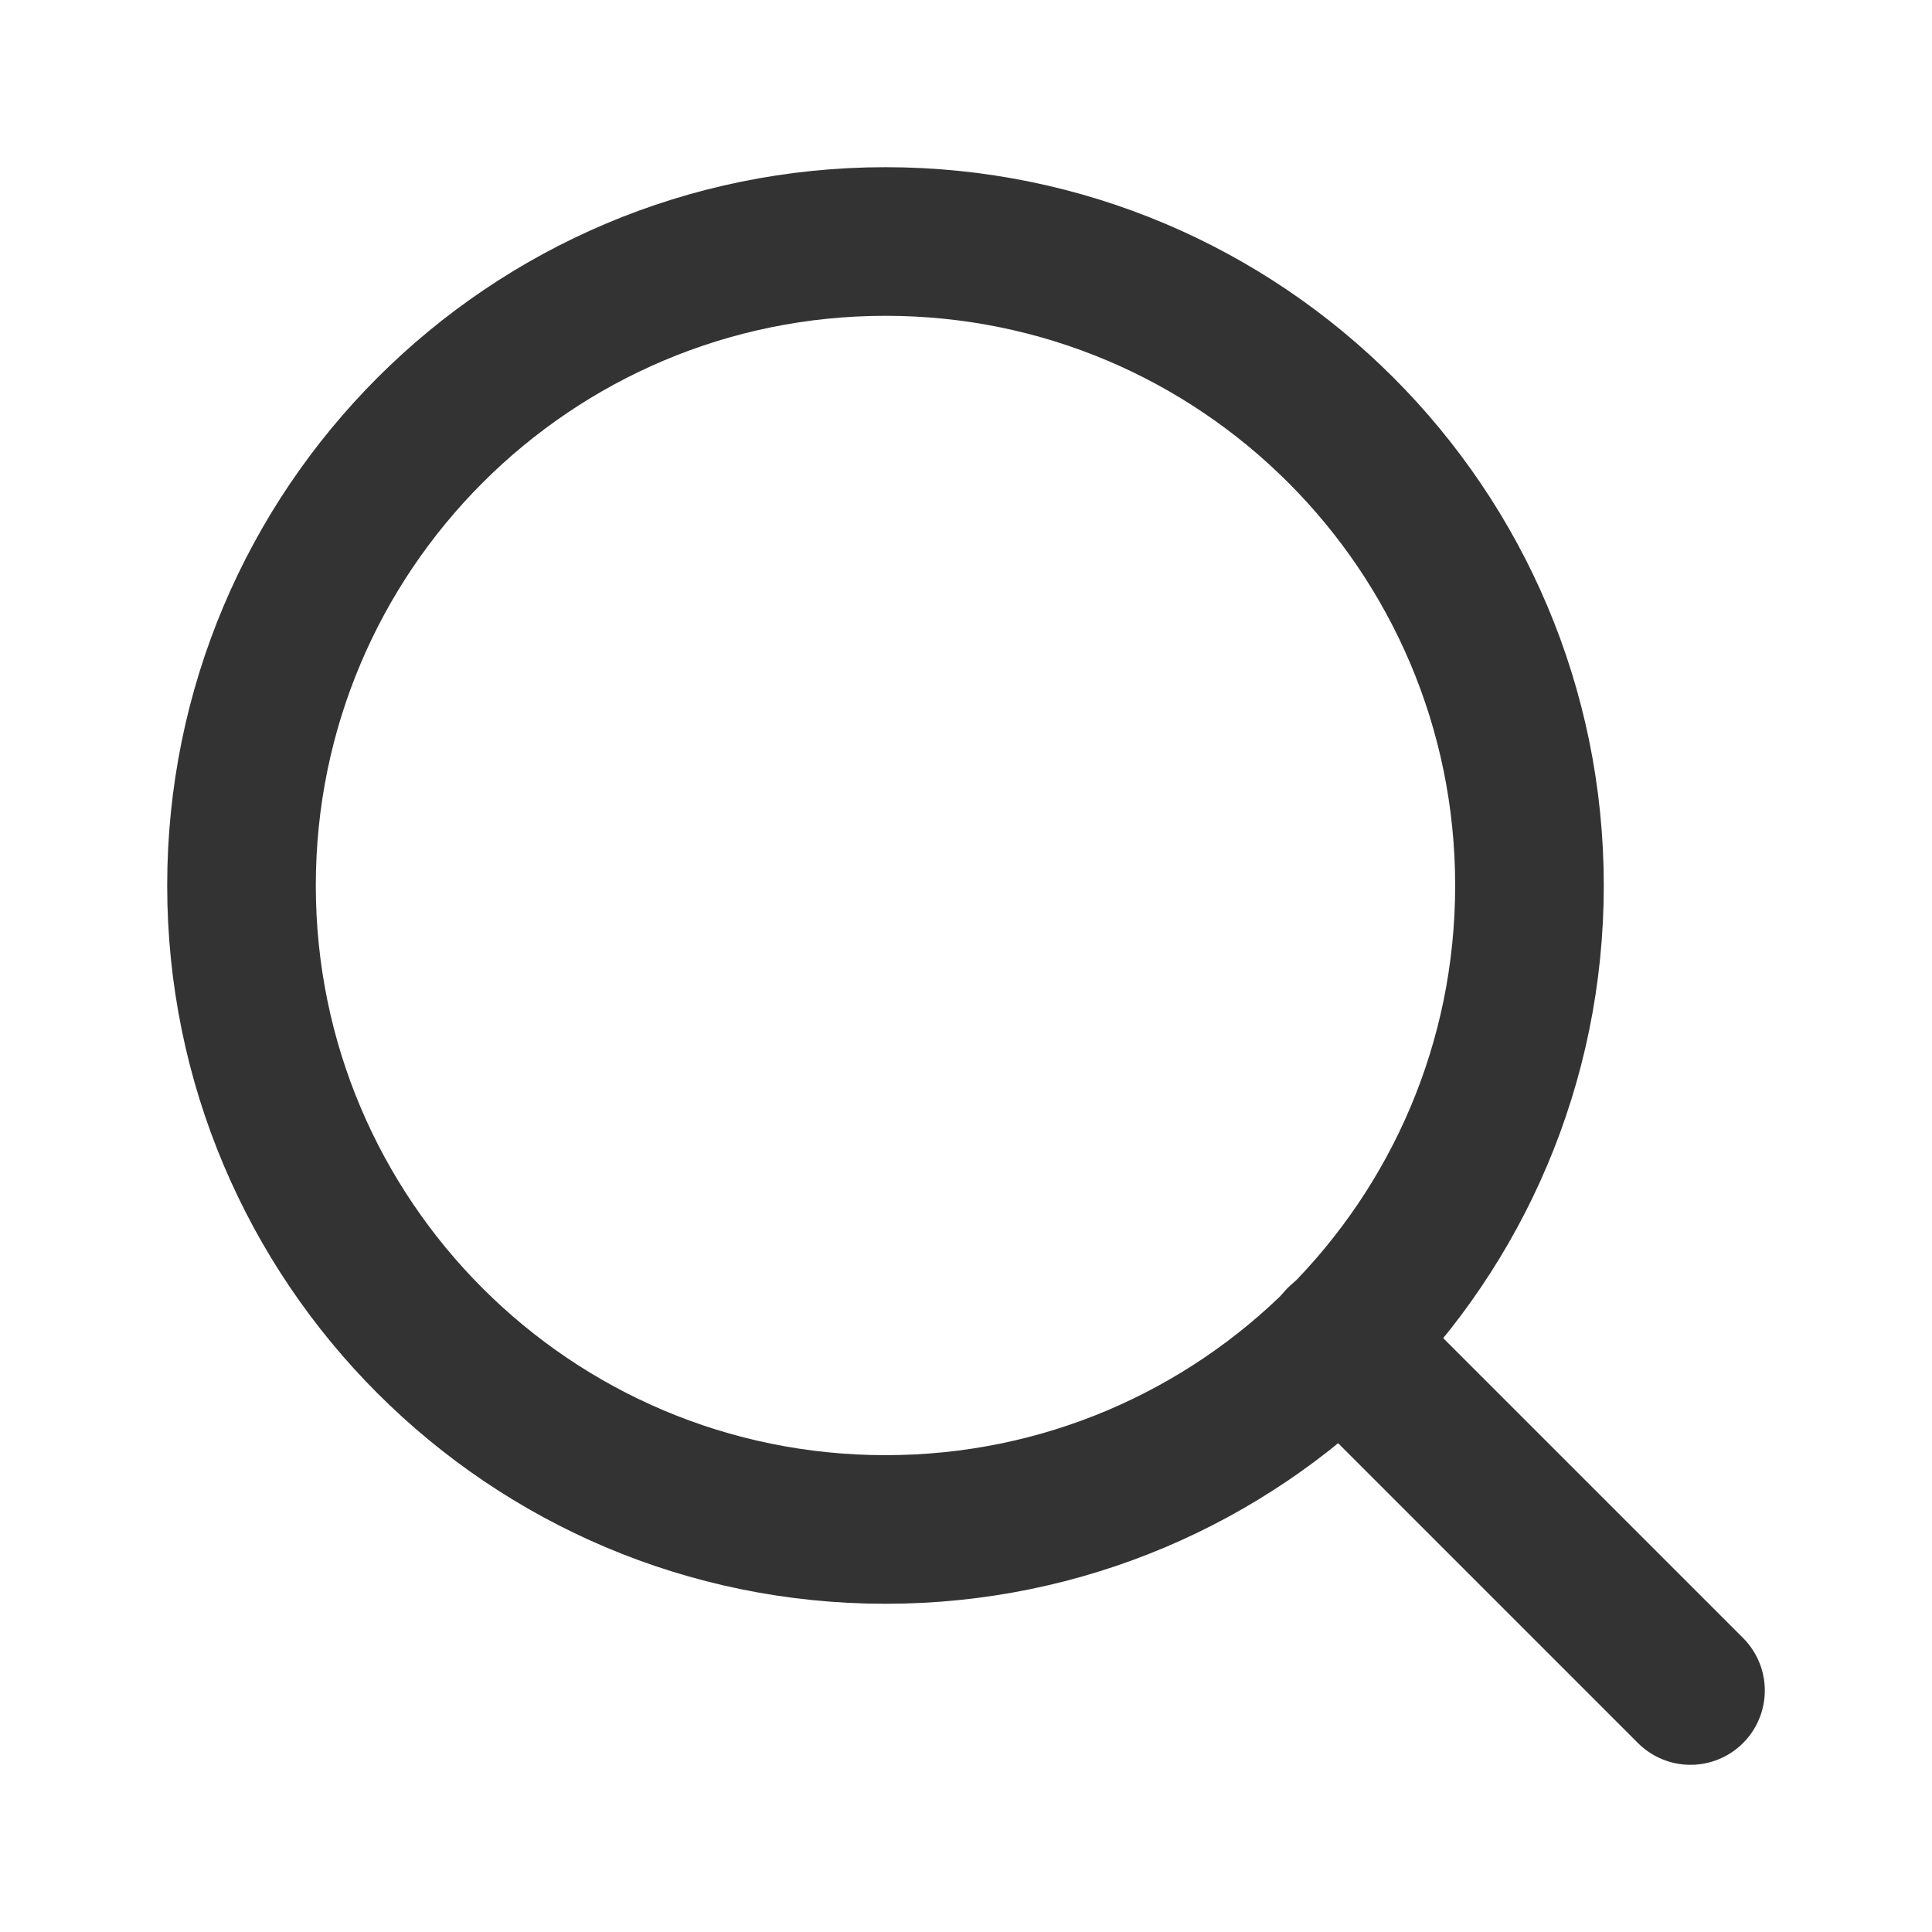
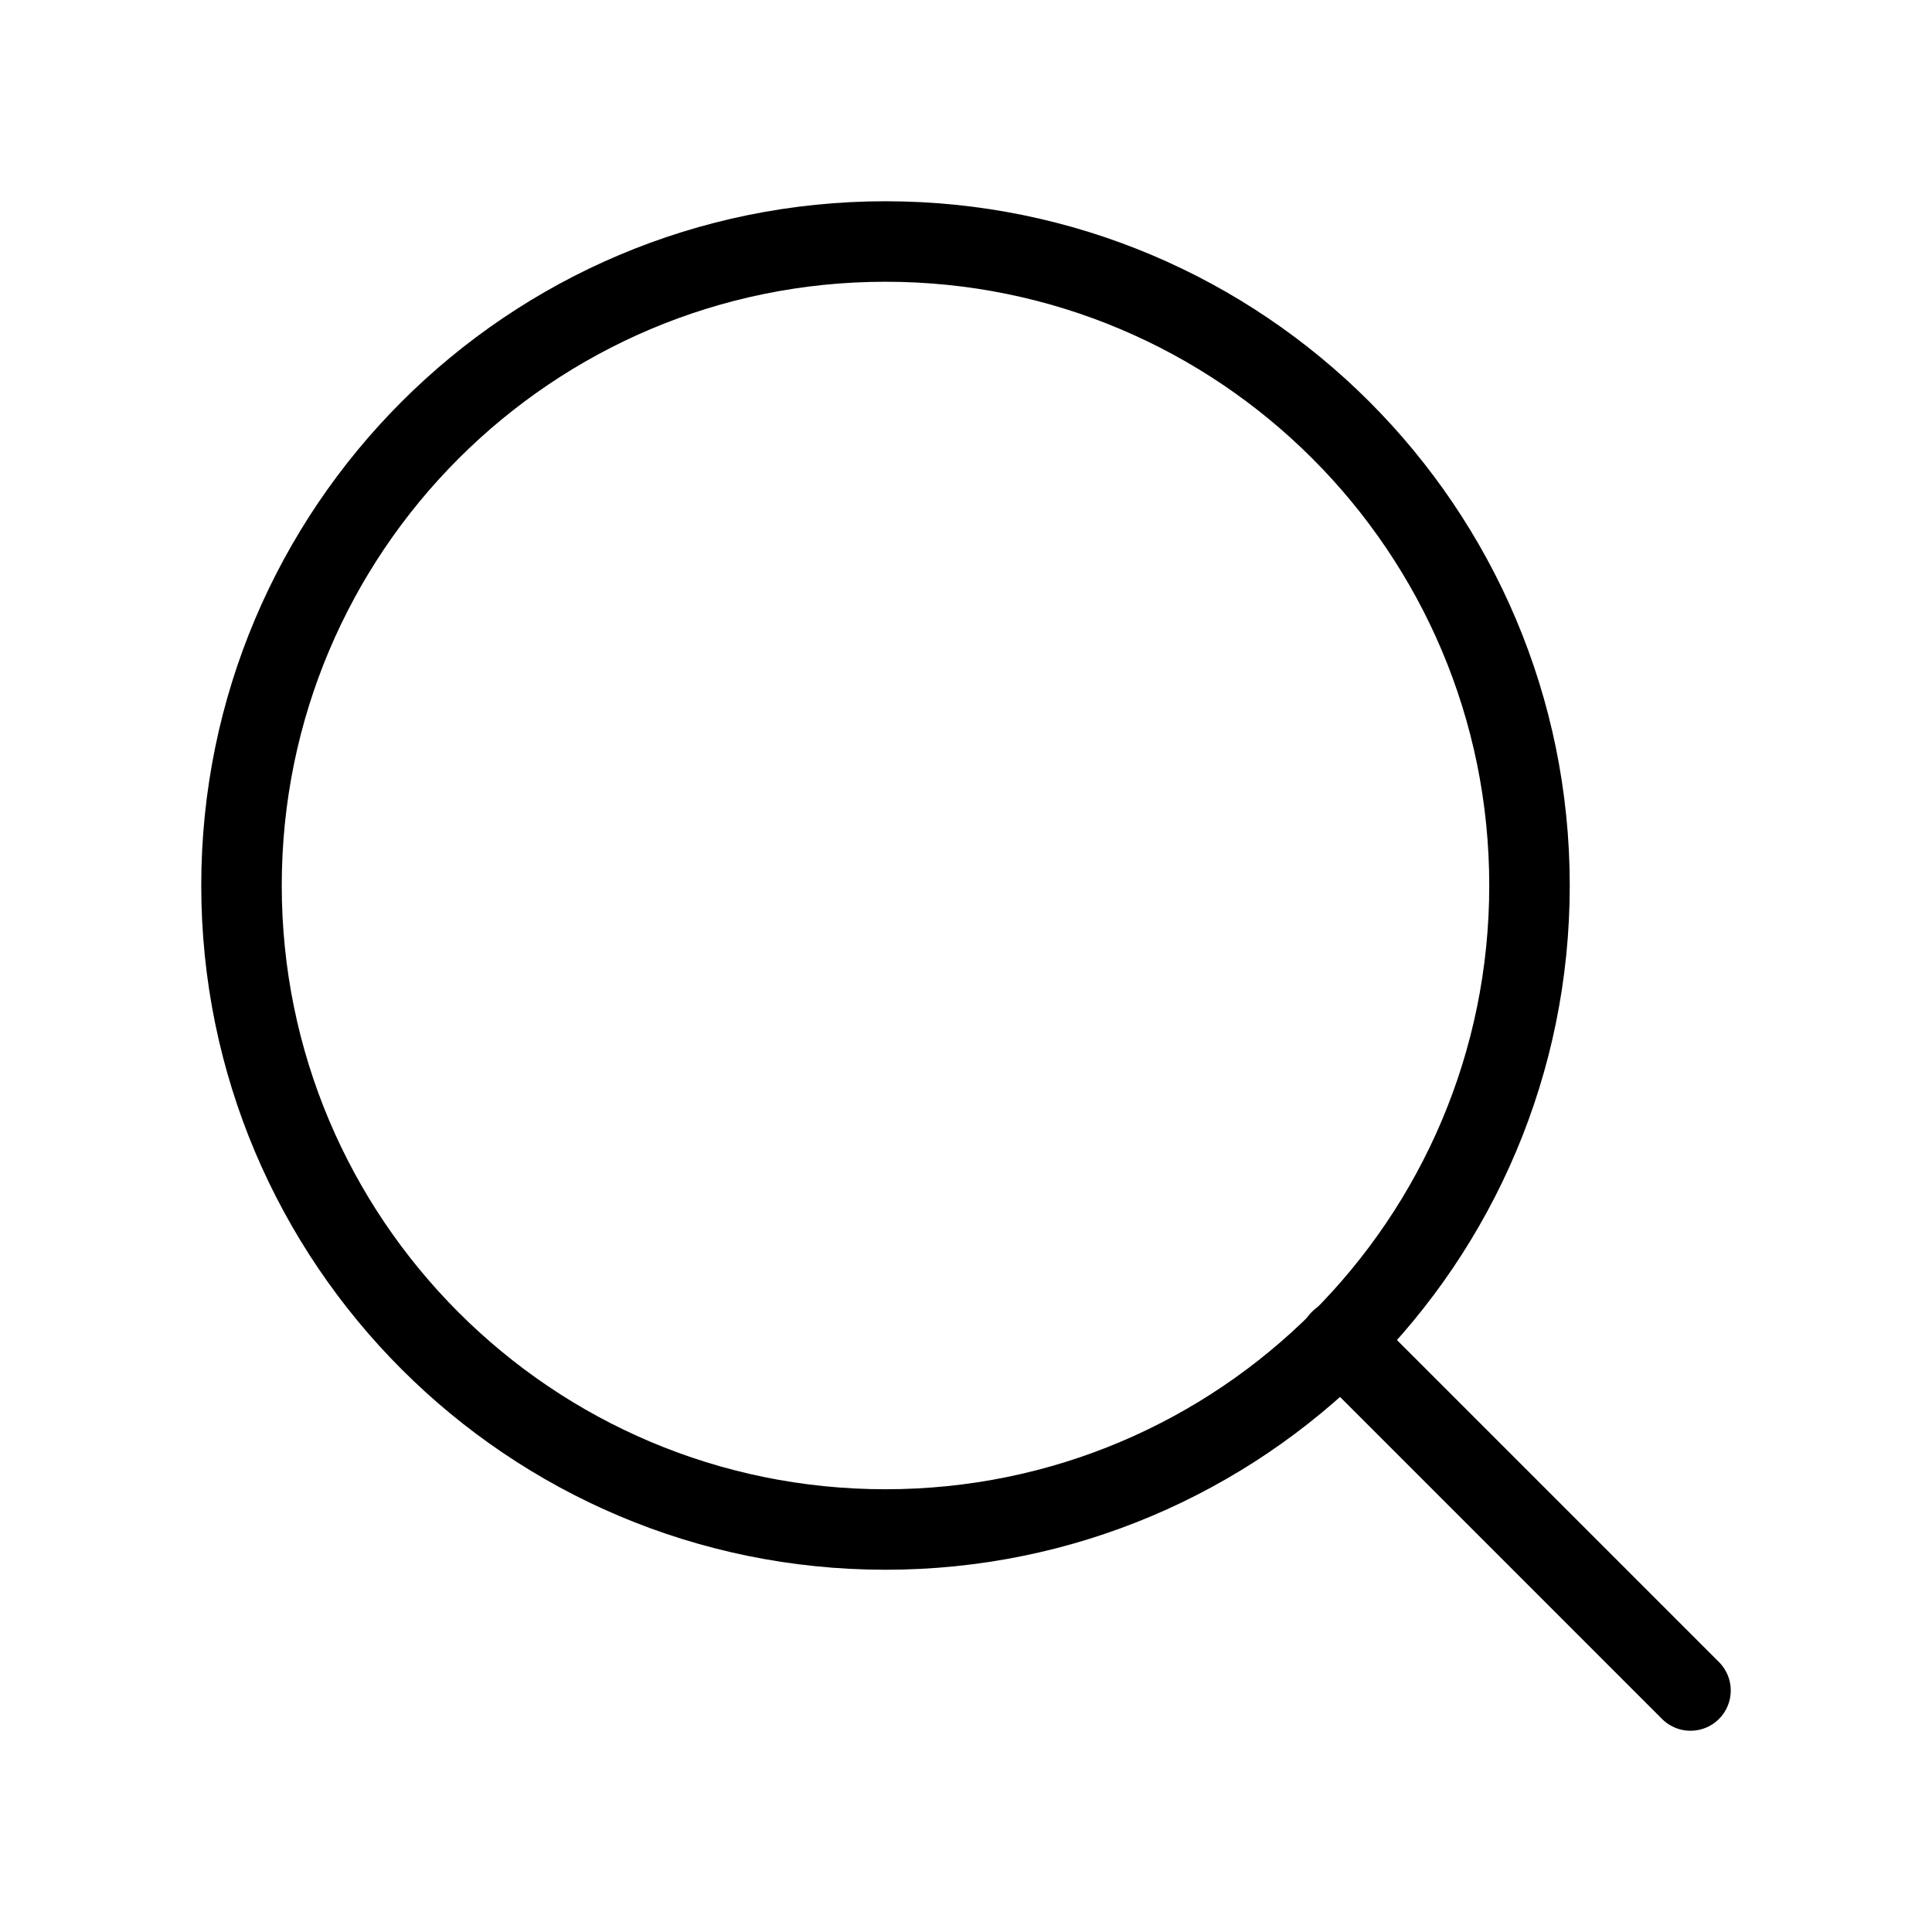
- <svg xmlns="http://www.w3.org/2000/svg" width="26" height="26" viewBox="0 0 26 26" fill="none">
-   <path d="M11.917 20.583C16.703 20.583 20.583 16.703 20.583 11.917C20.583 7.13 16.703 3.25 11.917 3.25C7.13 3.25 3.25 7.13 3.25 11.917C3.25 16.703 7.13 20.583 11.917 20.583Z" stroke="#333333" stroke-width="2" stroke-linecap="round" stroke-linejoin="round" />
-   <path d="M22.75 22.75L18.038 18.038" stroke="#333333" stroke-width="2" stroke-linecap="round" stroke-linejoin="round" />
+ <svg xmlns="http://www.w3.org/2000/svg" width="20" height="20" viewBox="0 0 24 24" fill="none" stroke="#000" stroke-width="1" stroke-linecap="round" stroke-linejoin="round" class="feather feather-search">
+   <circle cx="11" cy="11" r="8" />
+   <line x1="21" y1="21" x2="16.65" y2="16.65" />
</svg>
